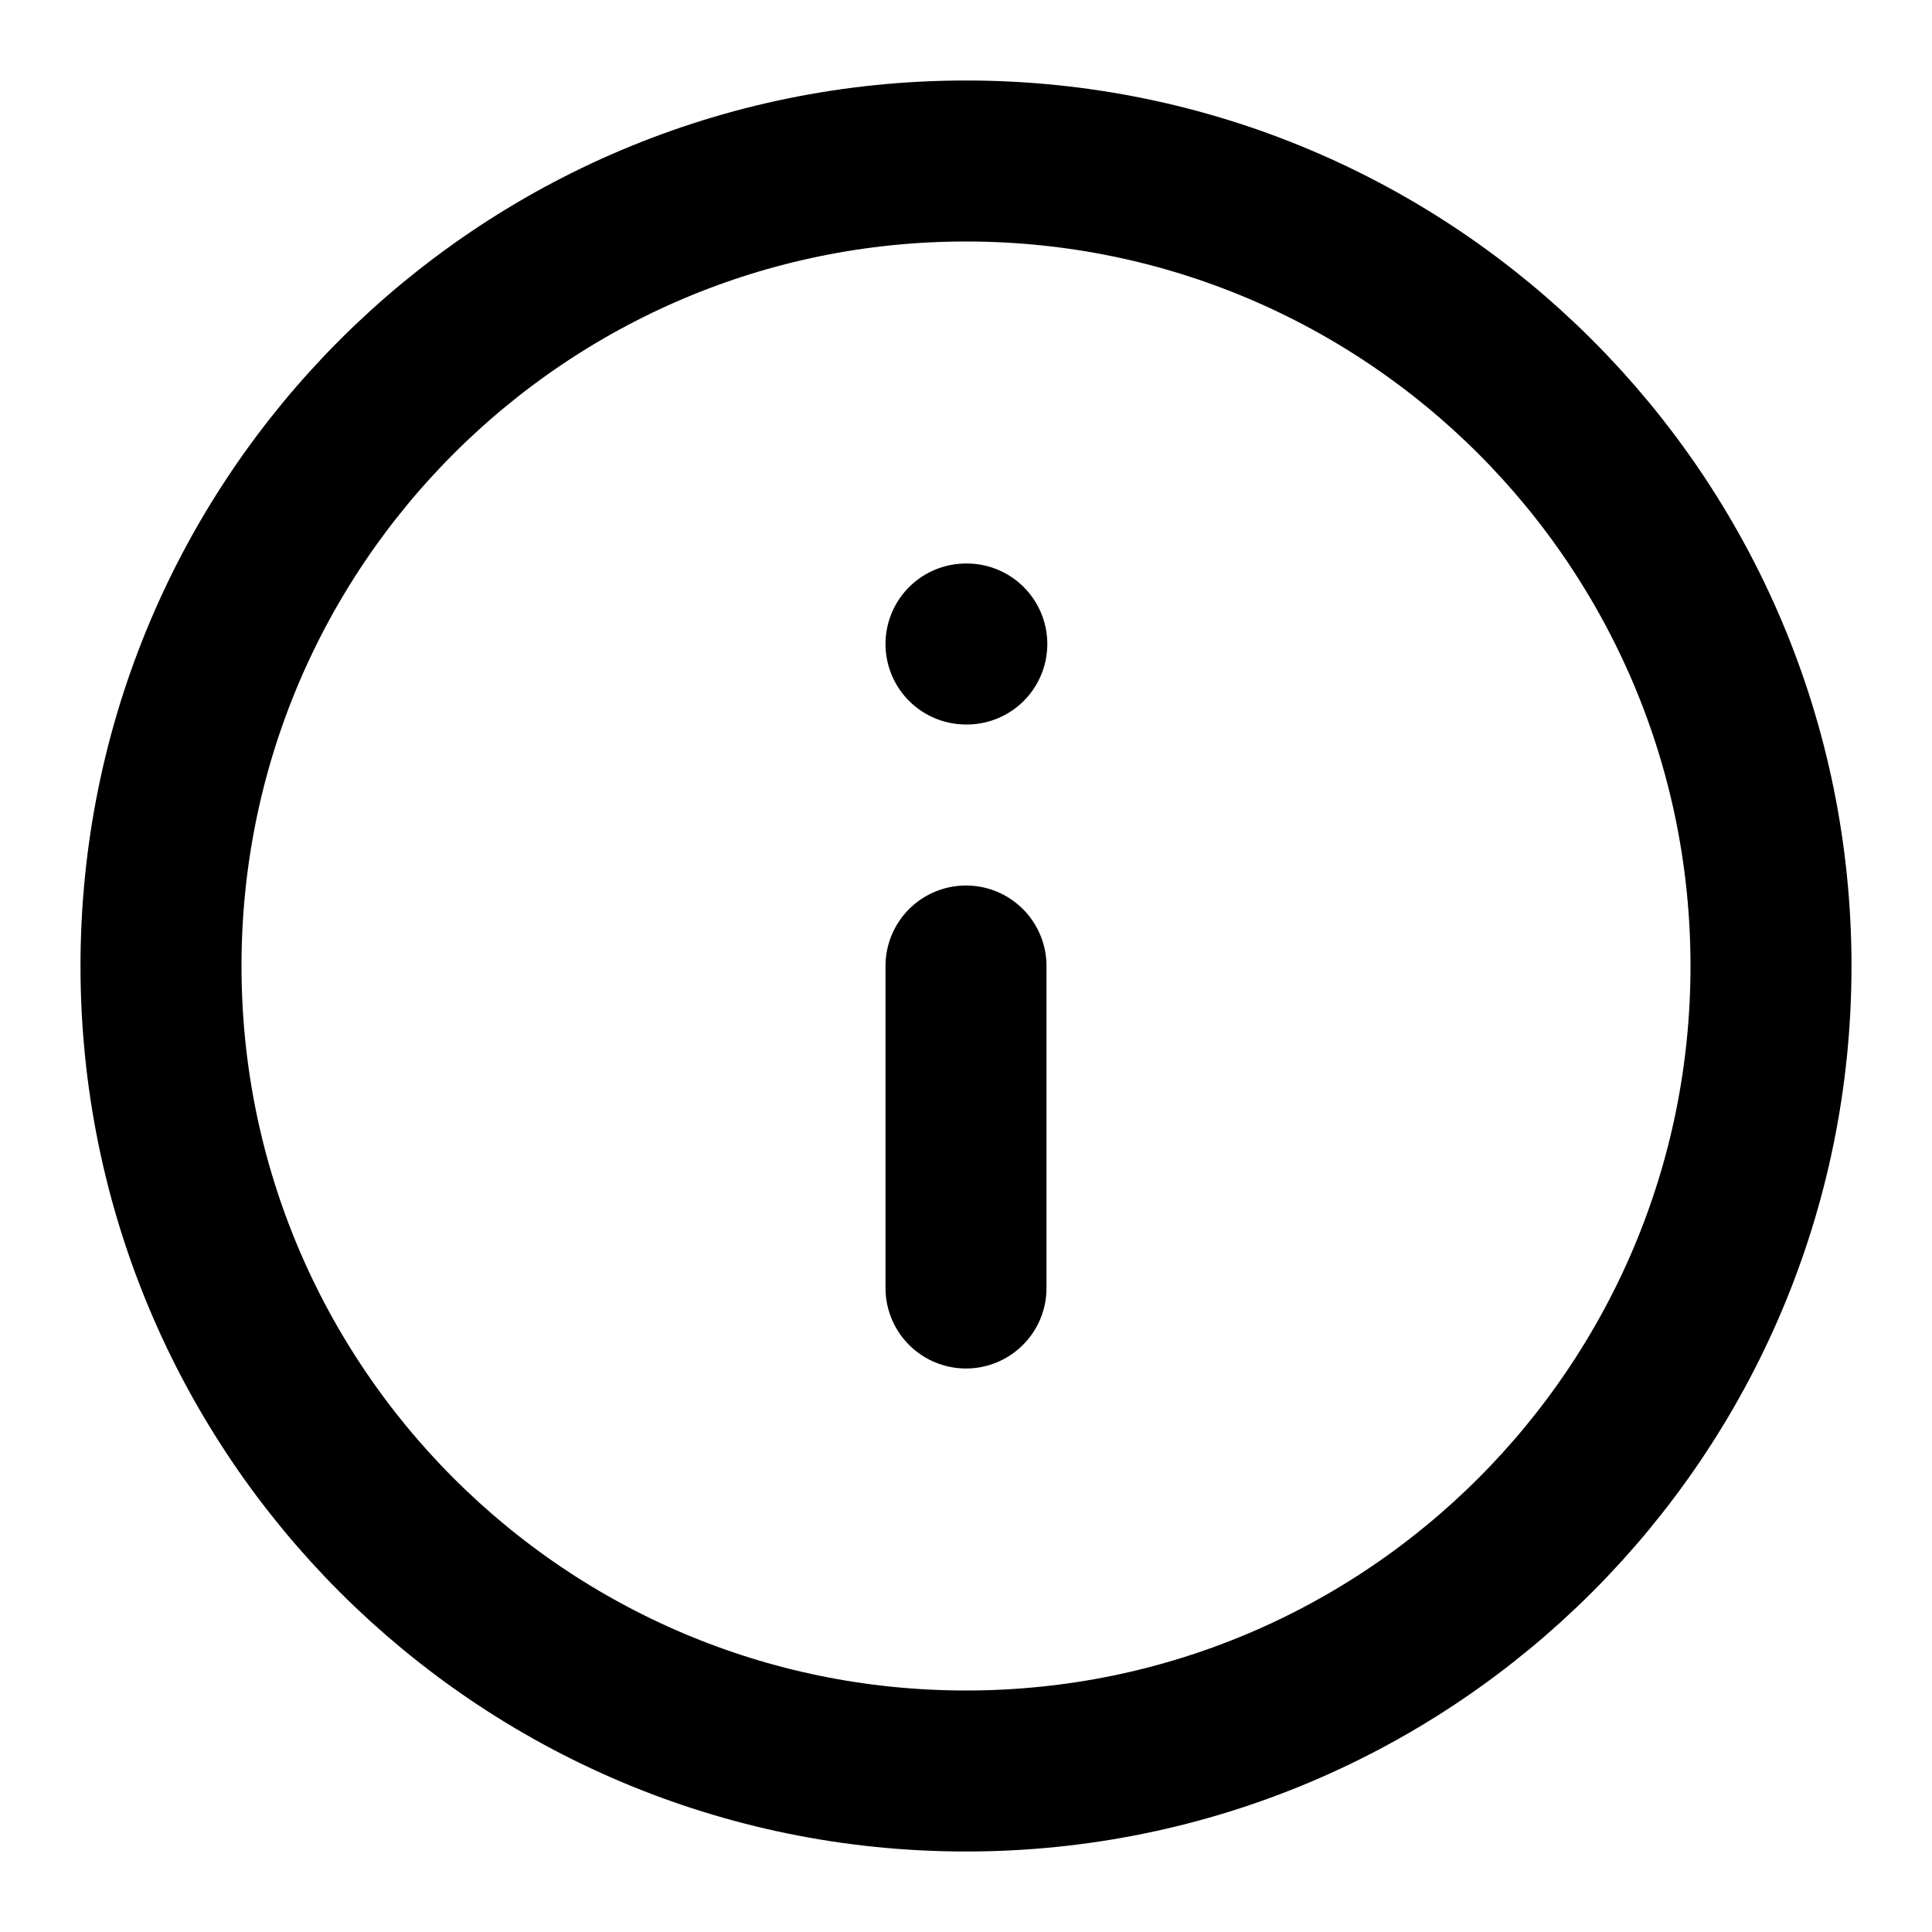
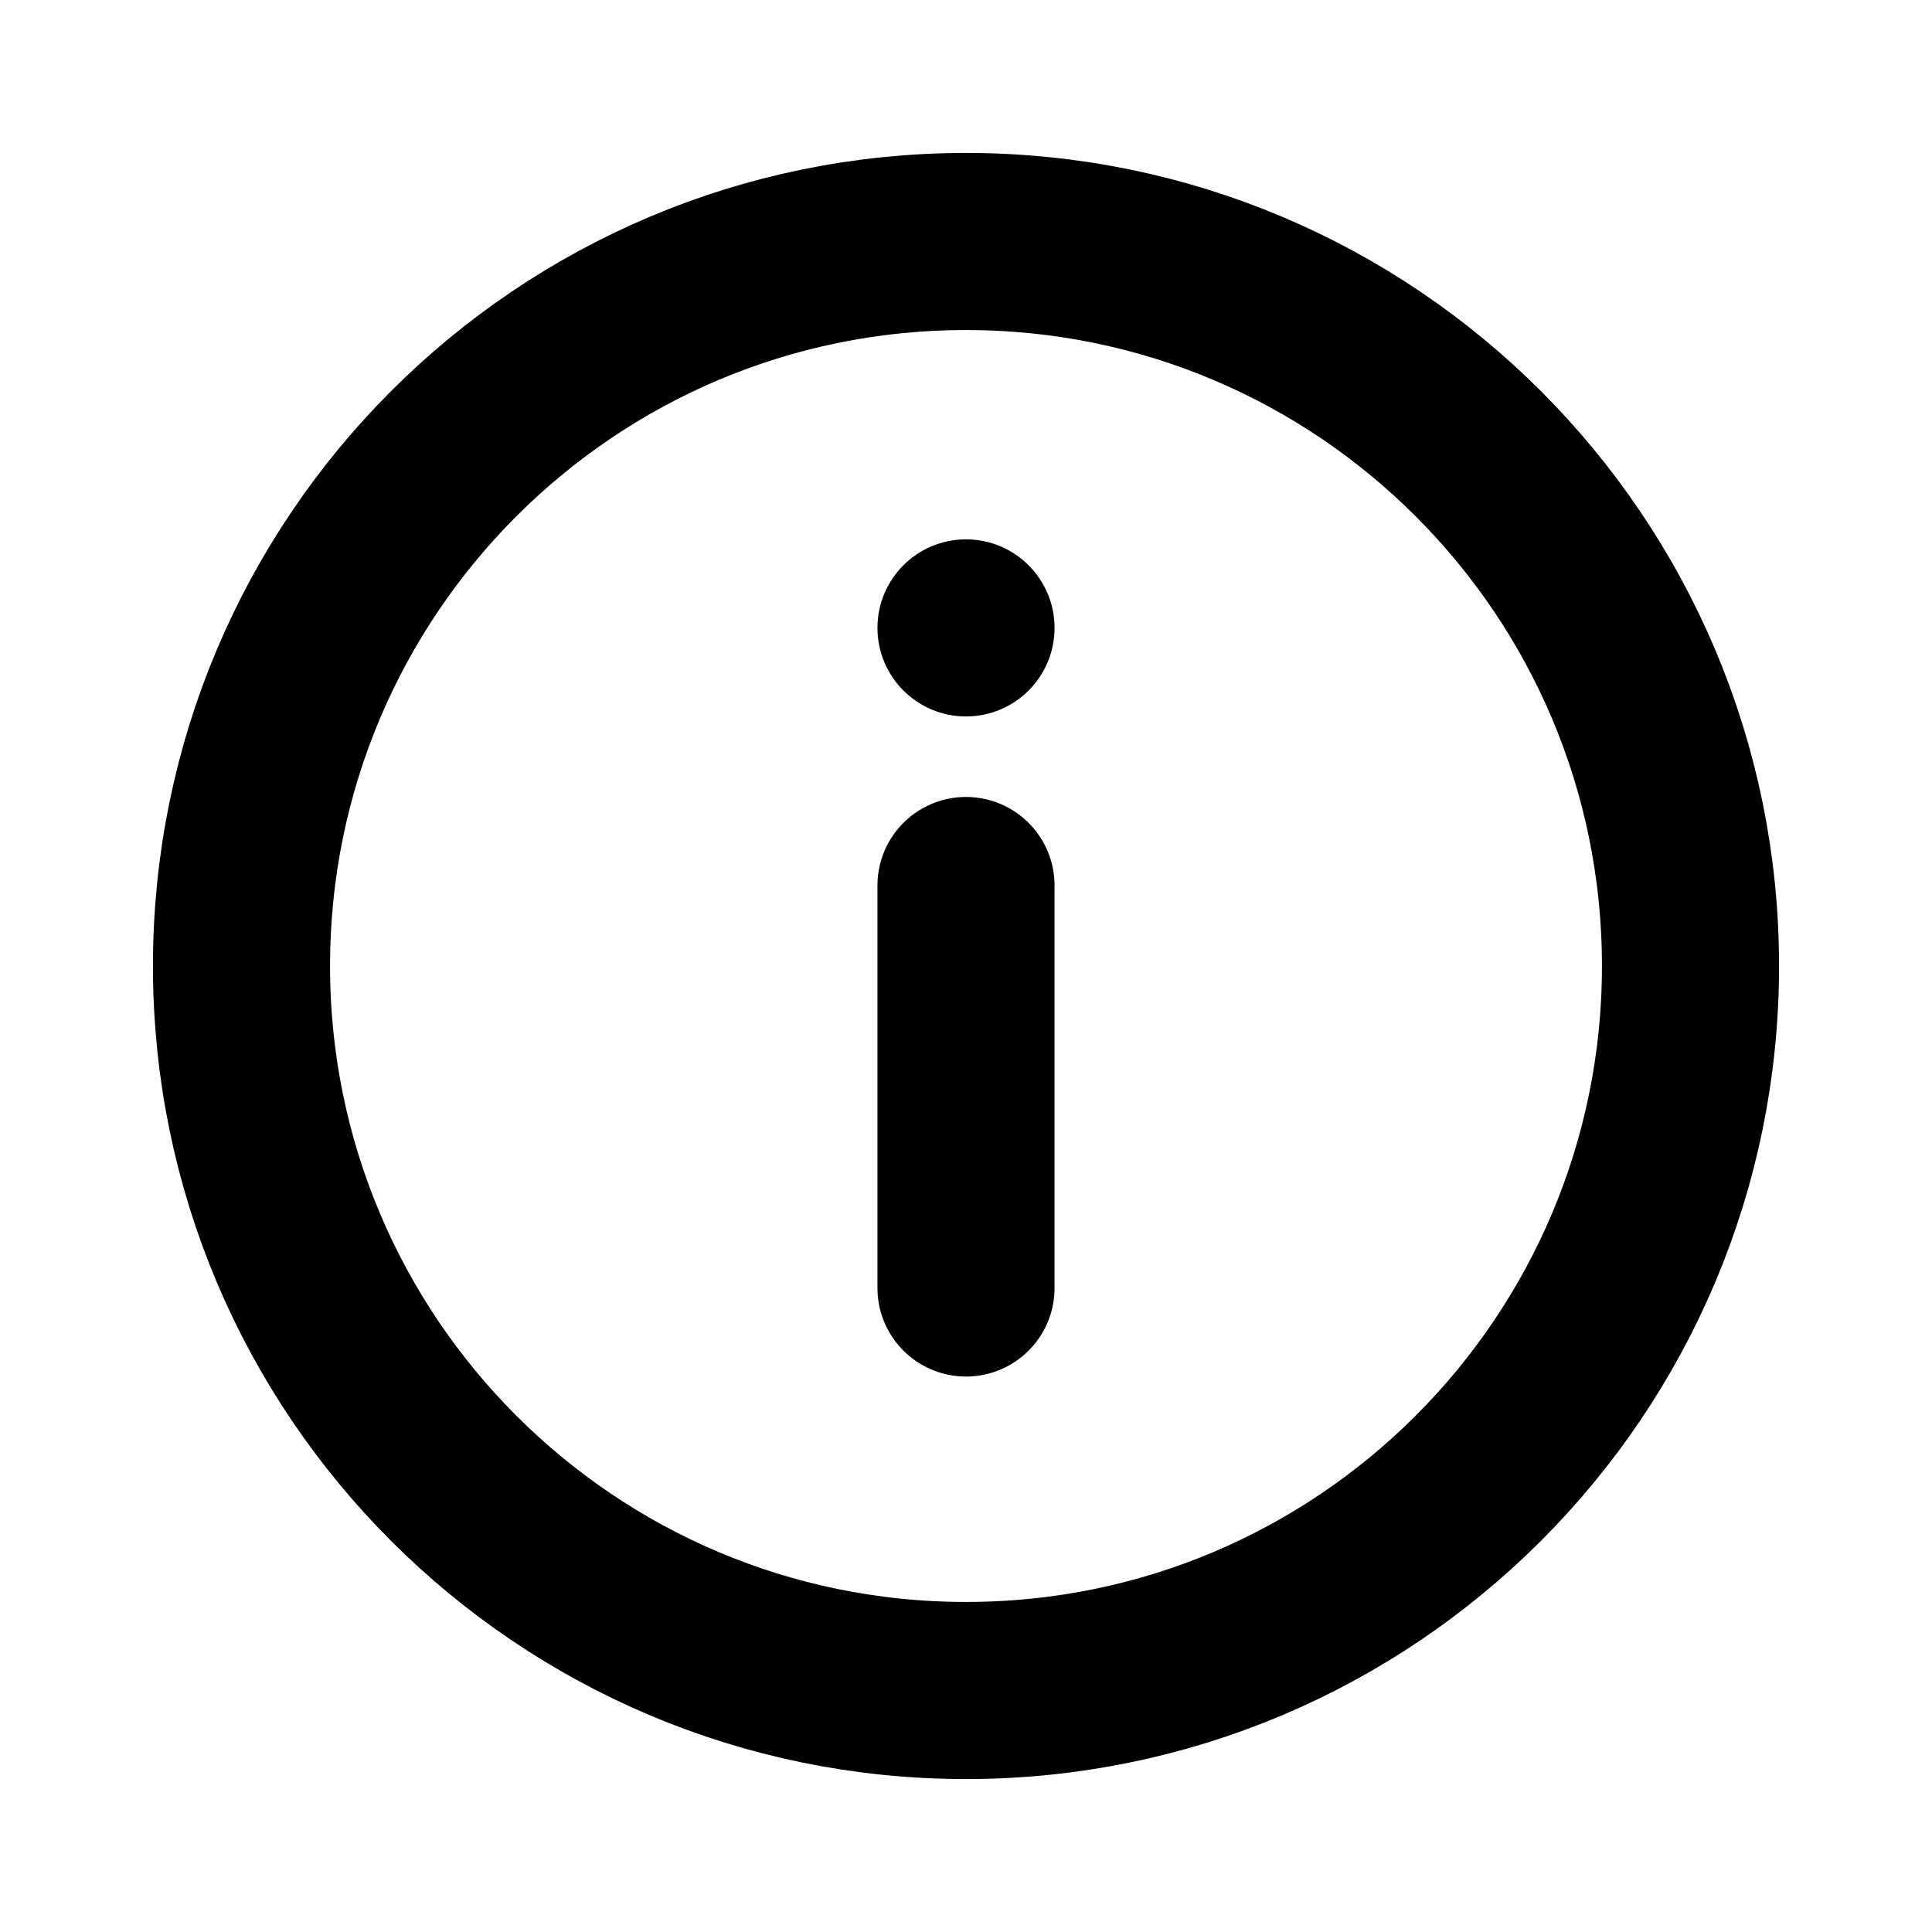
- <svg xmlns="http://www.w3.org/2000/svg" viewBox="0 0 24 24" fill="none" stroke="currentColor" stroke-width="2" stroke-linecap="round" stroke-linejoin="round">
-   <circle cx="12" cy="12" r="10" />
-   <line x1="12" y1="16" x2="12" y2="12" />
-   <line x1="12" y1="8" x2="12.01" y2="8" />
+ <svg xmlns="http://www.w3.org/2000/svg" viewBox="0 0 24 24" fill="none" stroke="currentColor" stroke-width="2.2" stroke-linecap="round" stroke-linejoin="round">
+   <circle cx="12" cy="12" r="9" />
+   <path d="M12 11v5" />
+   <circle cx="12" cy="7.8" r="1.1" fill="currentColor" stroke="none" />
</svg>
